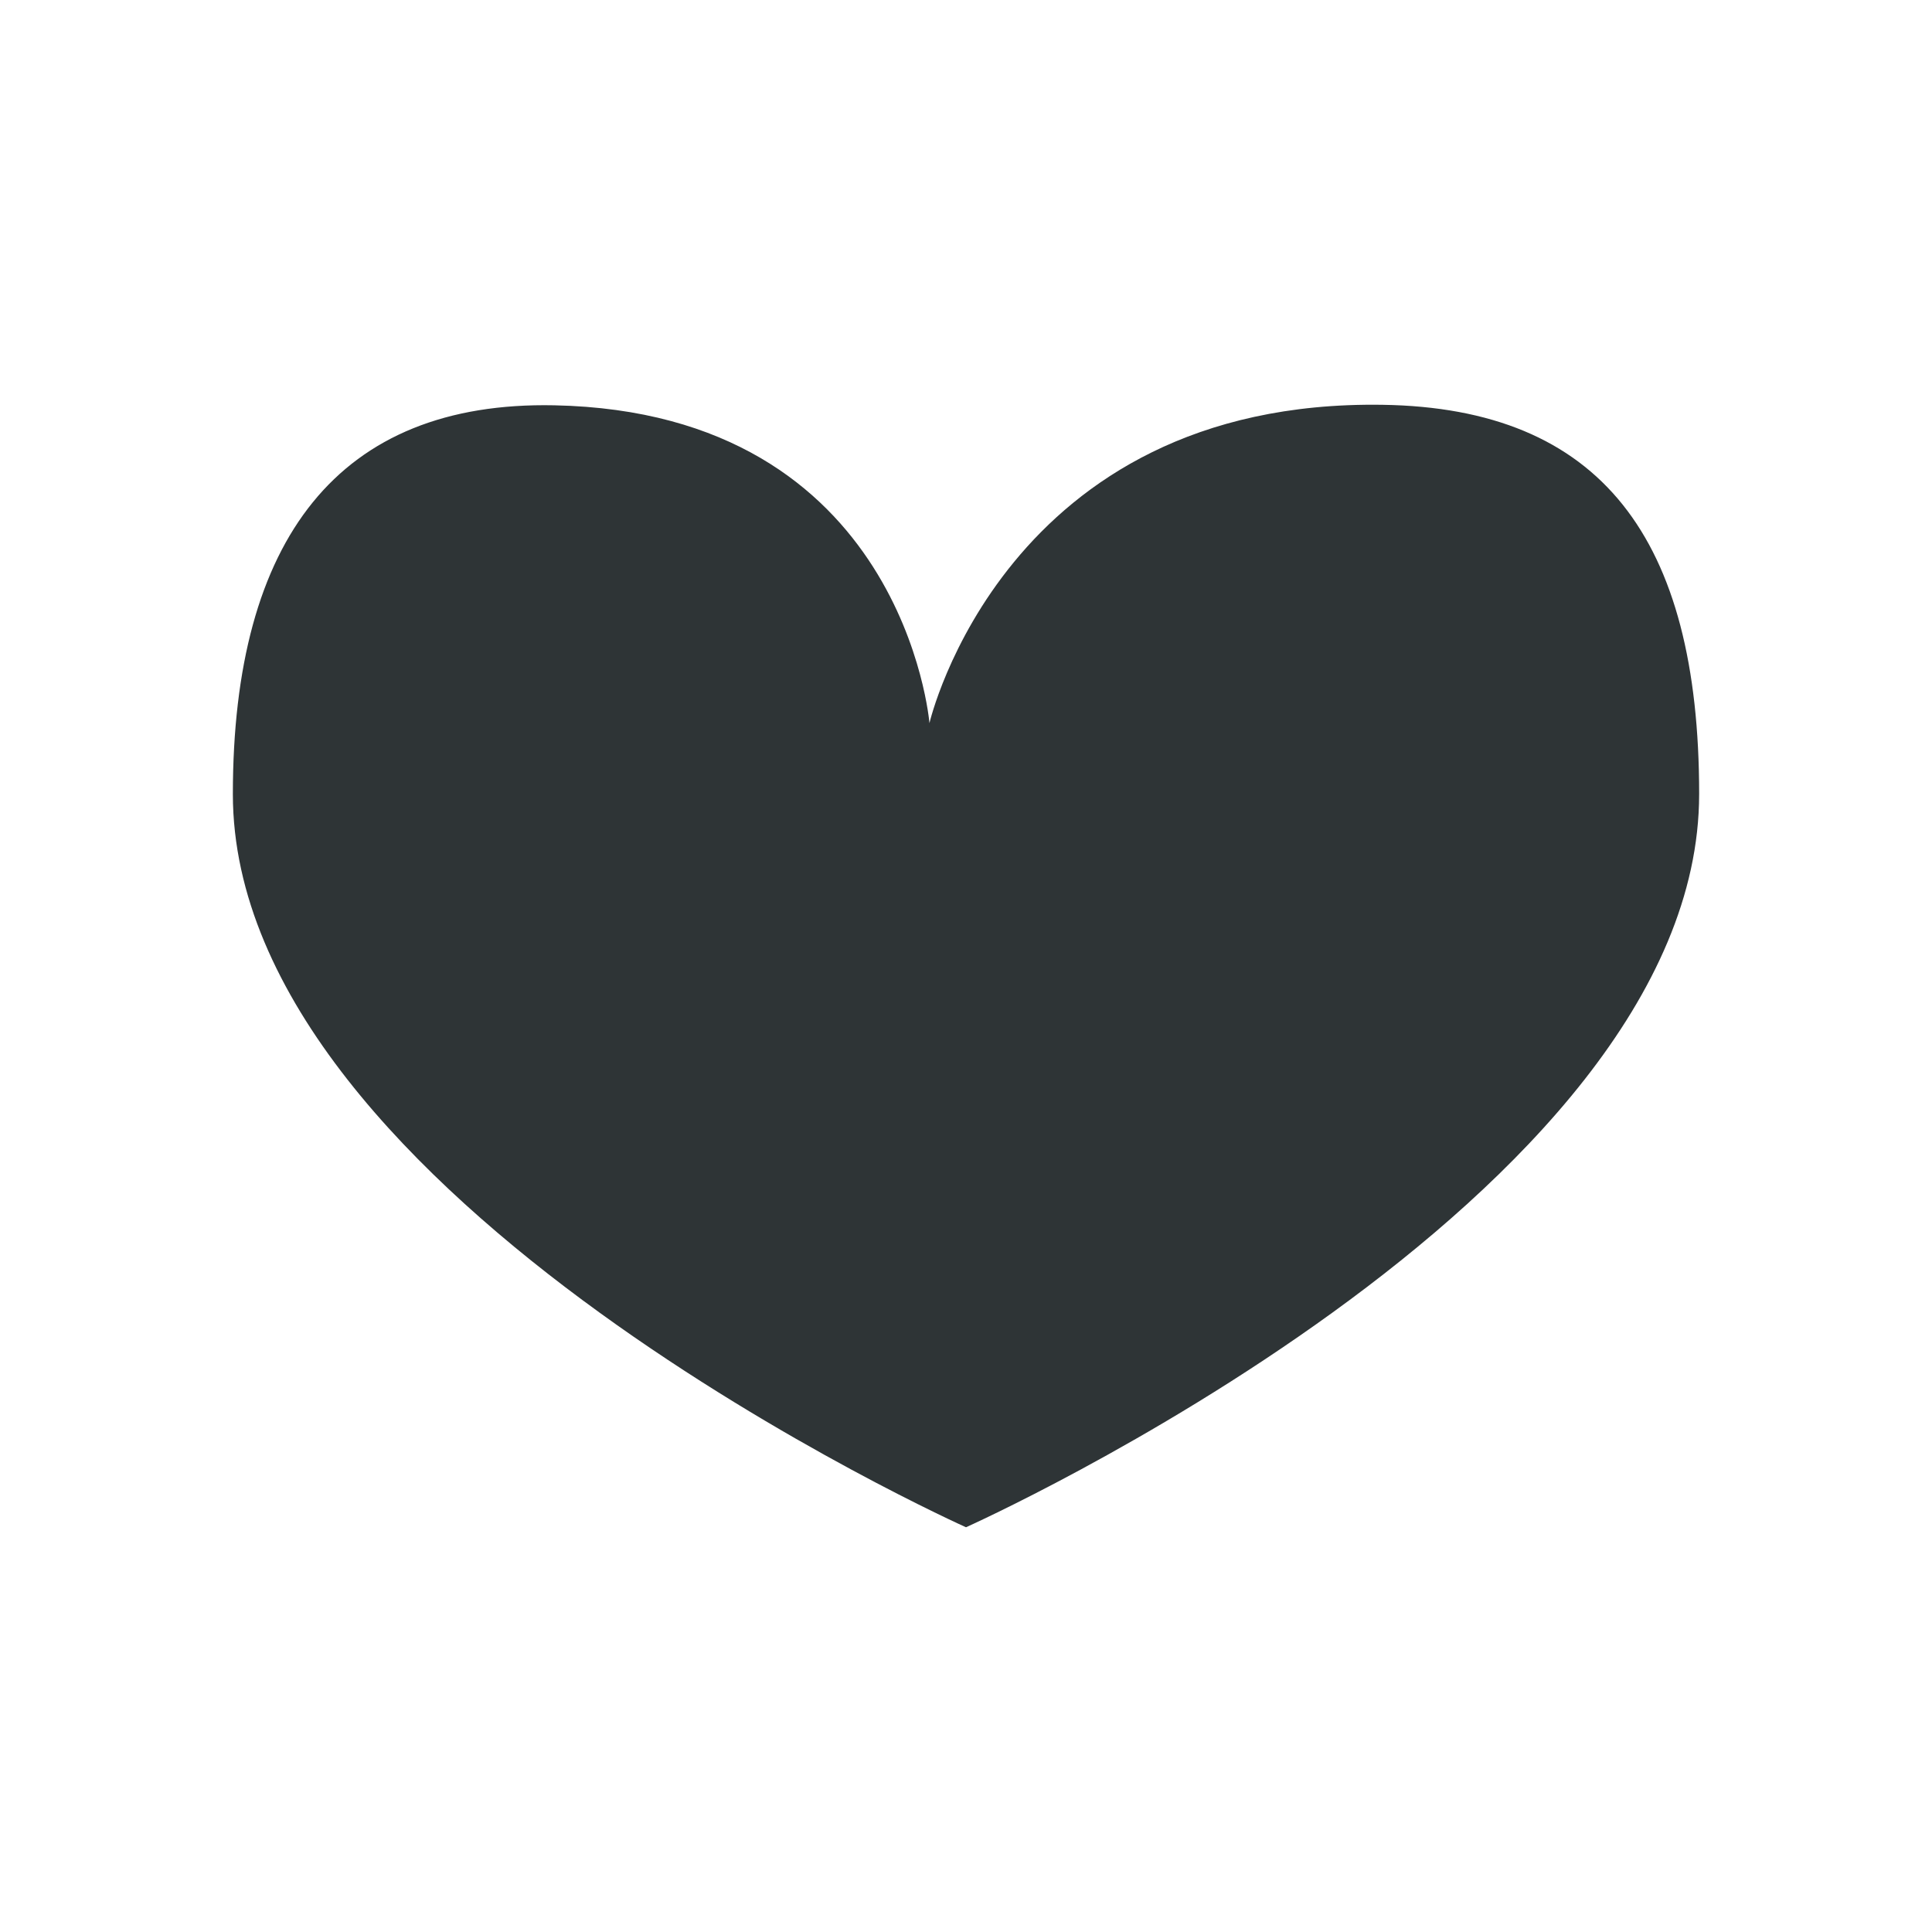
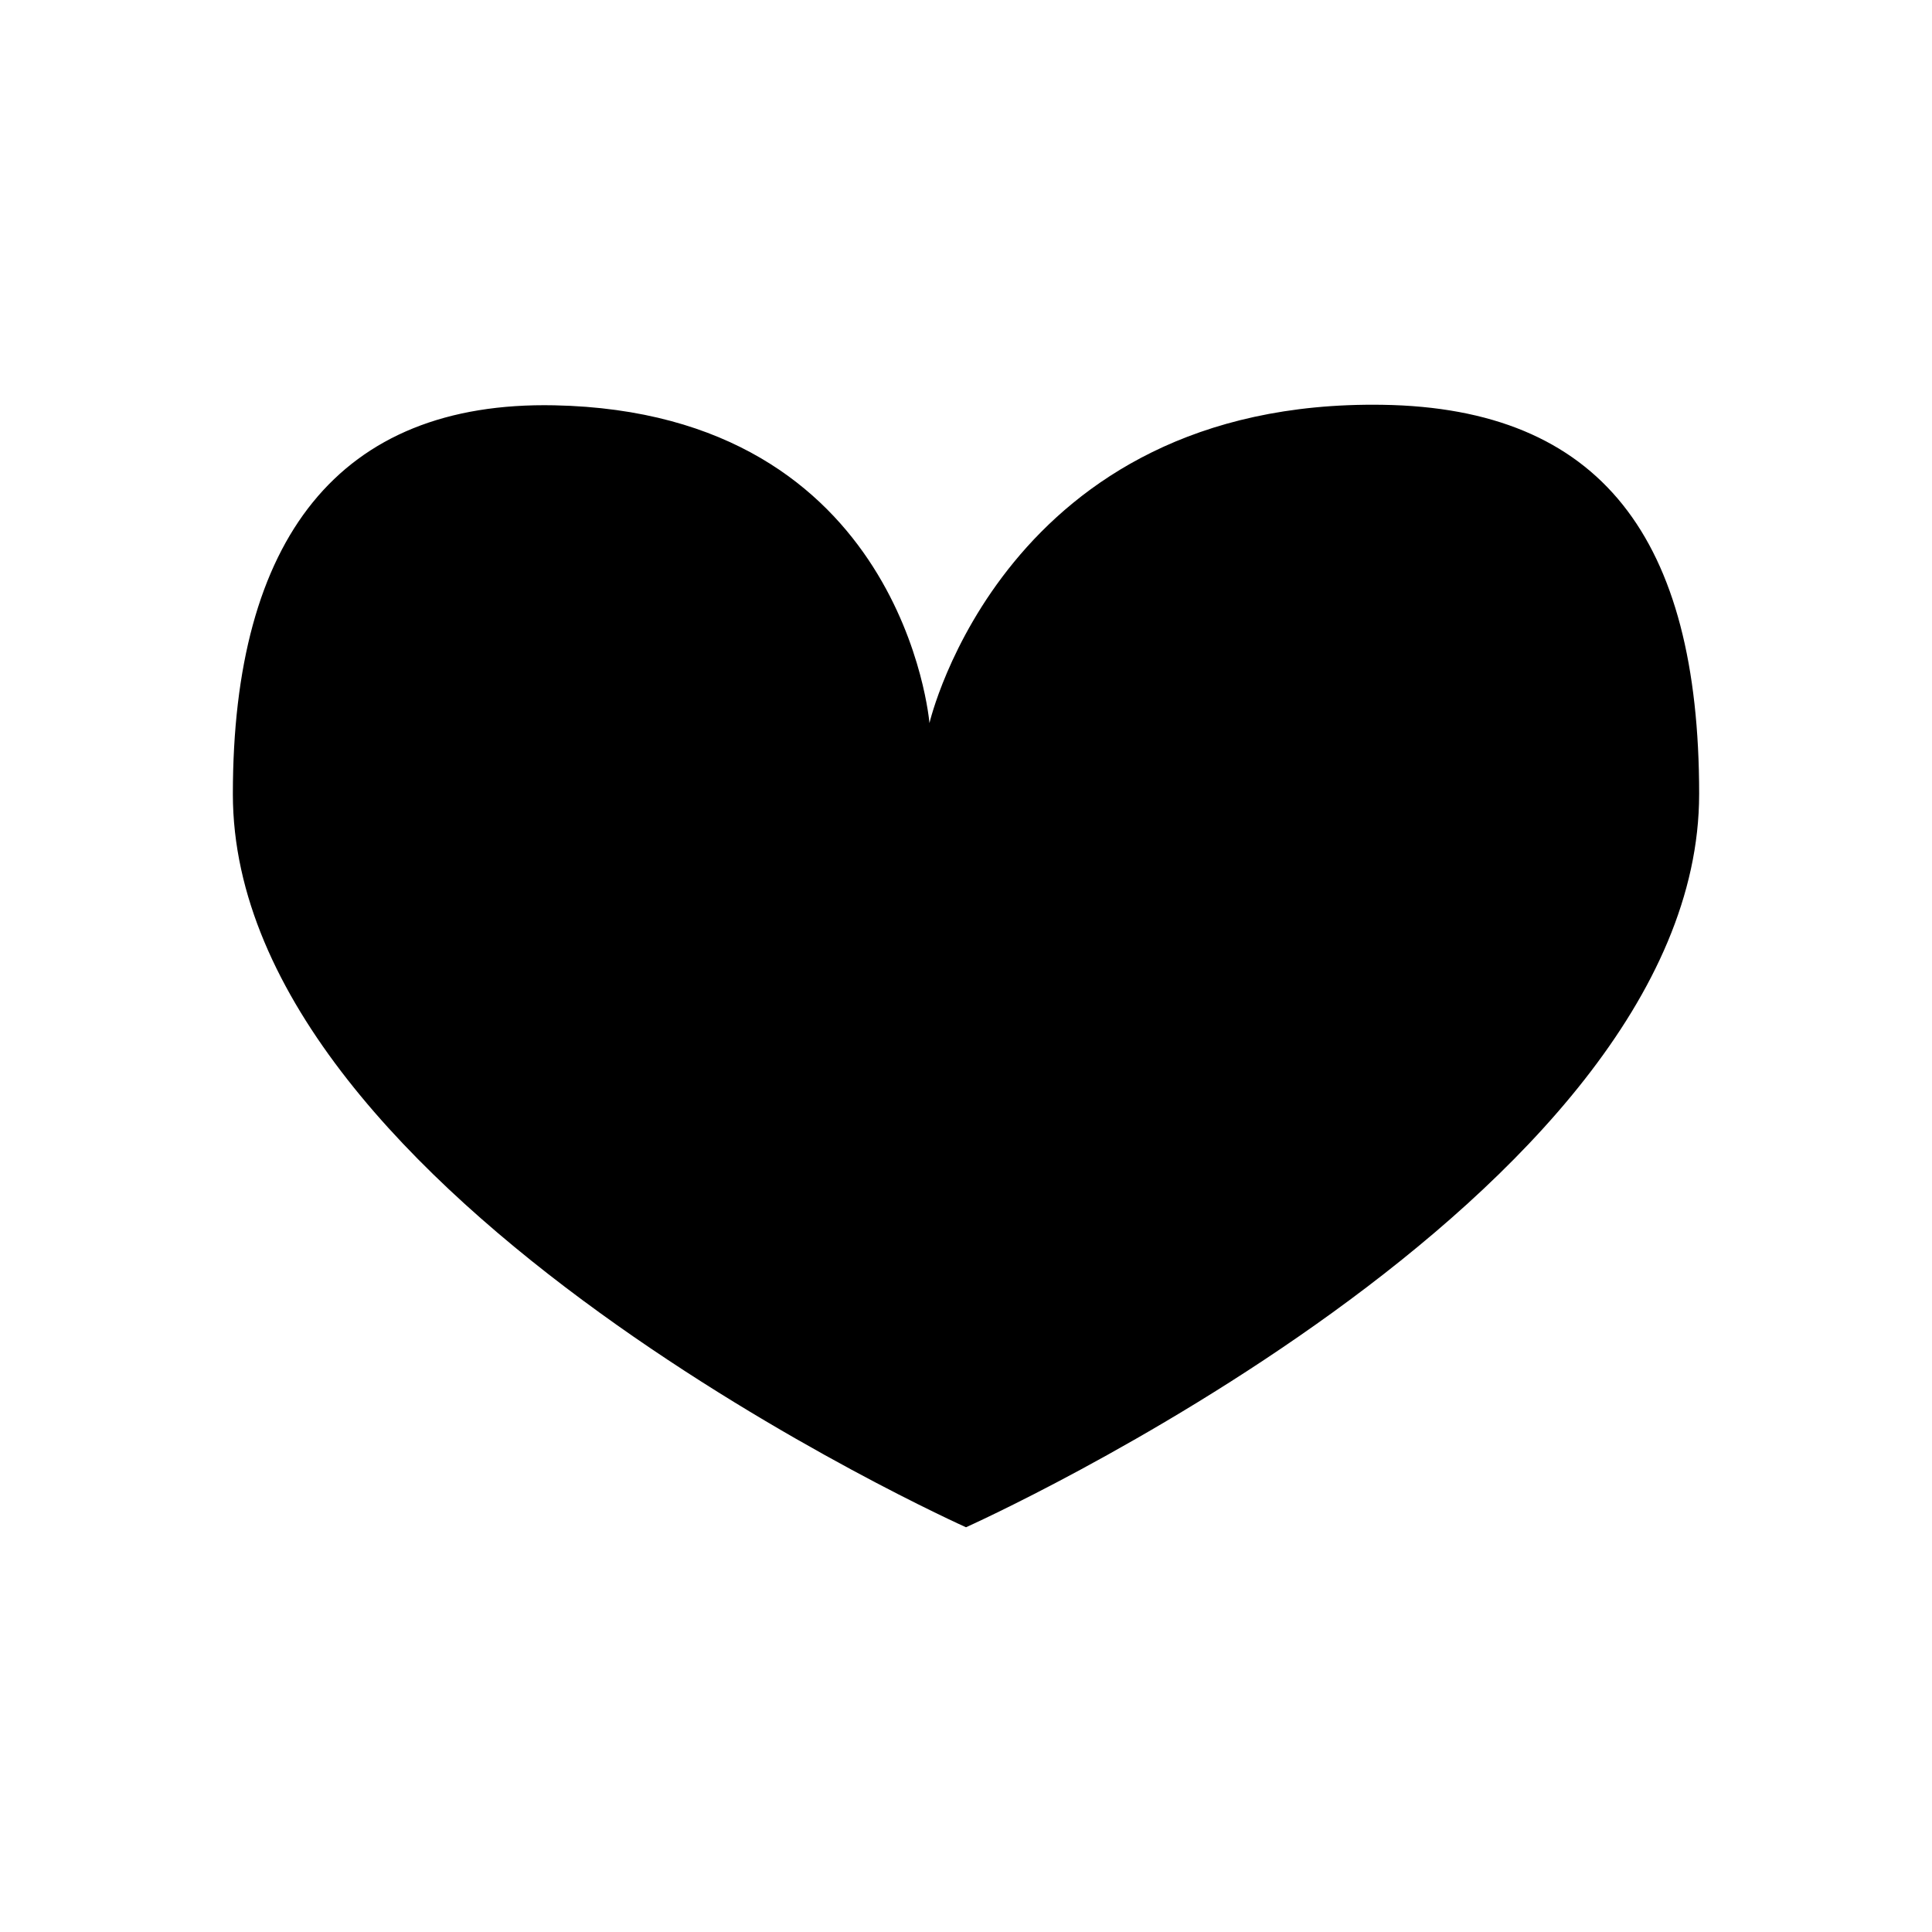
<svg xmlns="http://www.w3.org/2000/svg" width="512" height="512" version="1.1" viewBox="0 0 512 512">
-   <path d="m450.29 210.45c0 107.3-194.29 194.29-194.29 194.29s-194.29-86.986-194.29-194.29c0-67.693 28.097-104.2 85.19-103.04 92.706 1.883 99.415 84.224 99.415 84.224s19.833-85.863 120.06-84.357c57.809 0.868 83.918 35.256 83.918 103.17z" fill="#2e3436" stroke-width="20" />
+   <path d="m450.29 210.45c0 107.3-194.29 194.29-194.29 194.29s-194.29-86.986-194.29-194.29c0-67.693 28.097-104.2 85.19-103.04 92.706 1.883 99.415 84.224 99.415 84.224s19.833-85.863 120.06-84.357c57.809 0.868 83.918 35.256 83.918 103.17z" stroke-width="20" />
</svg>
